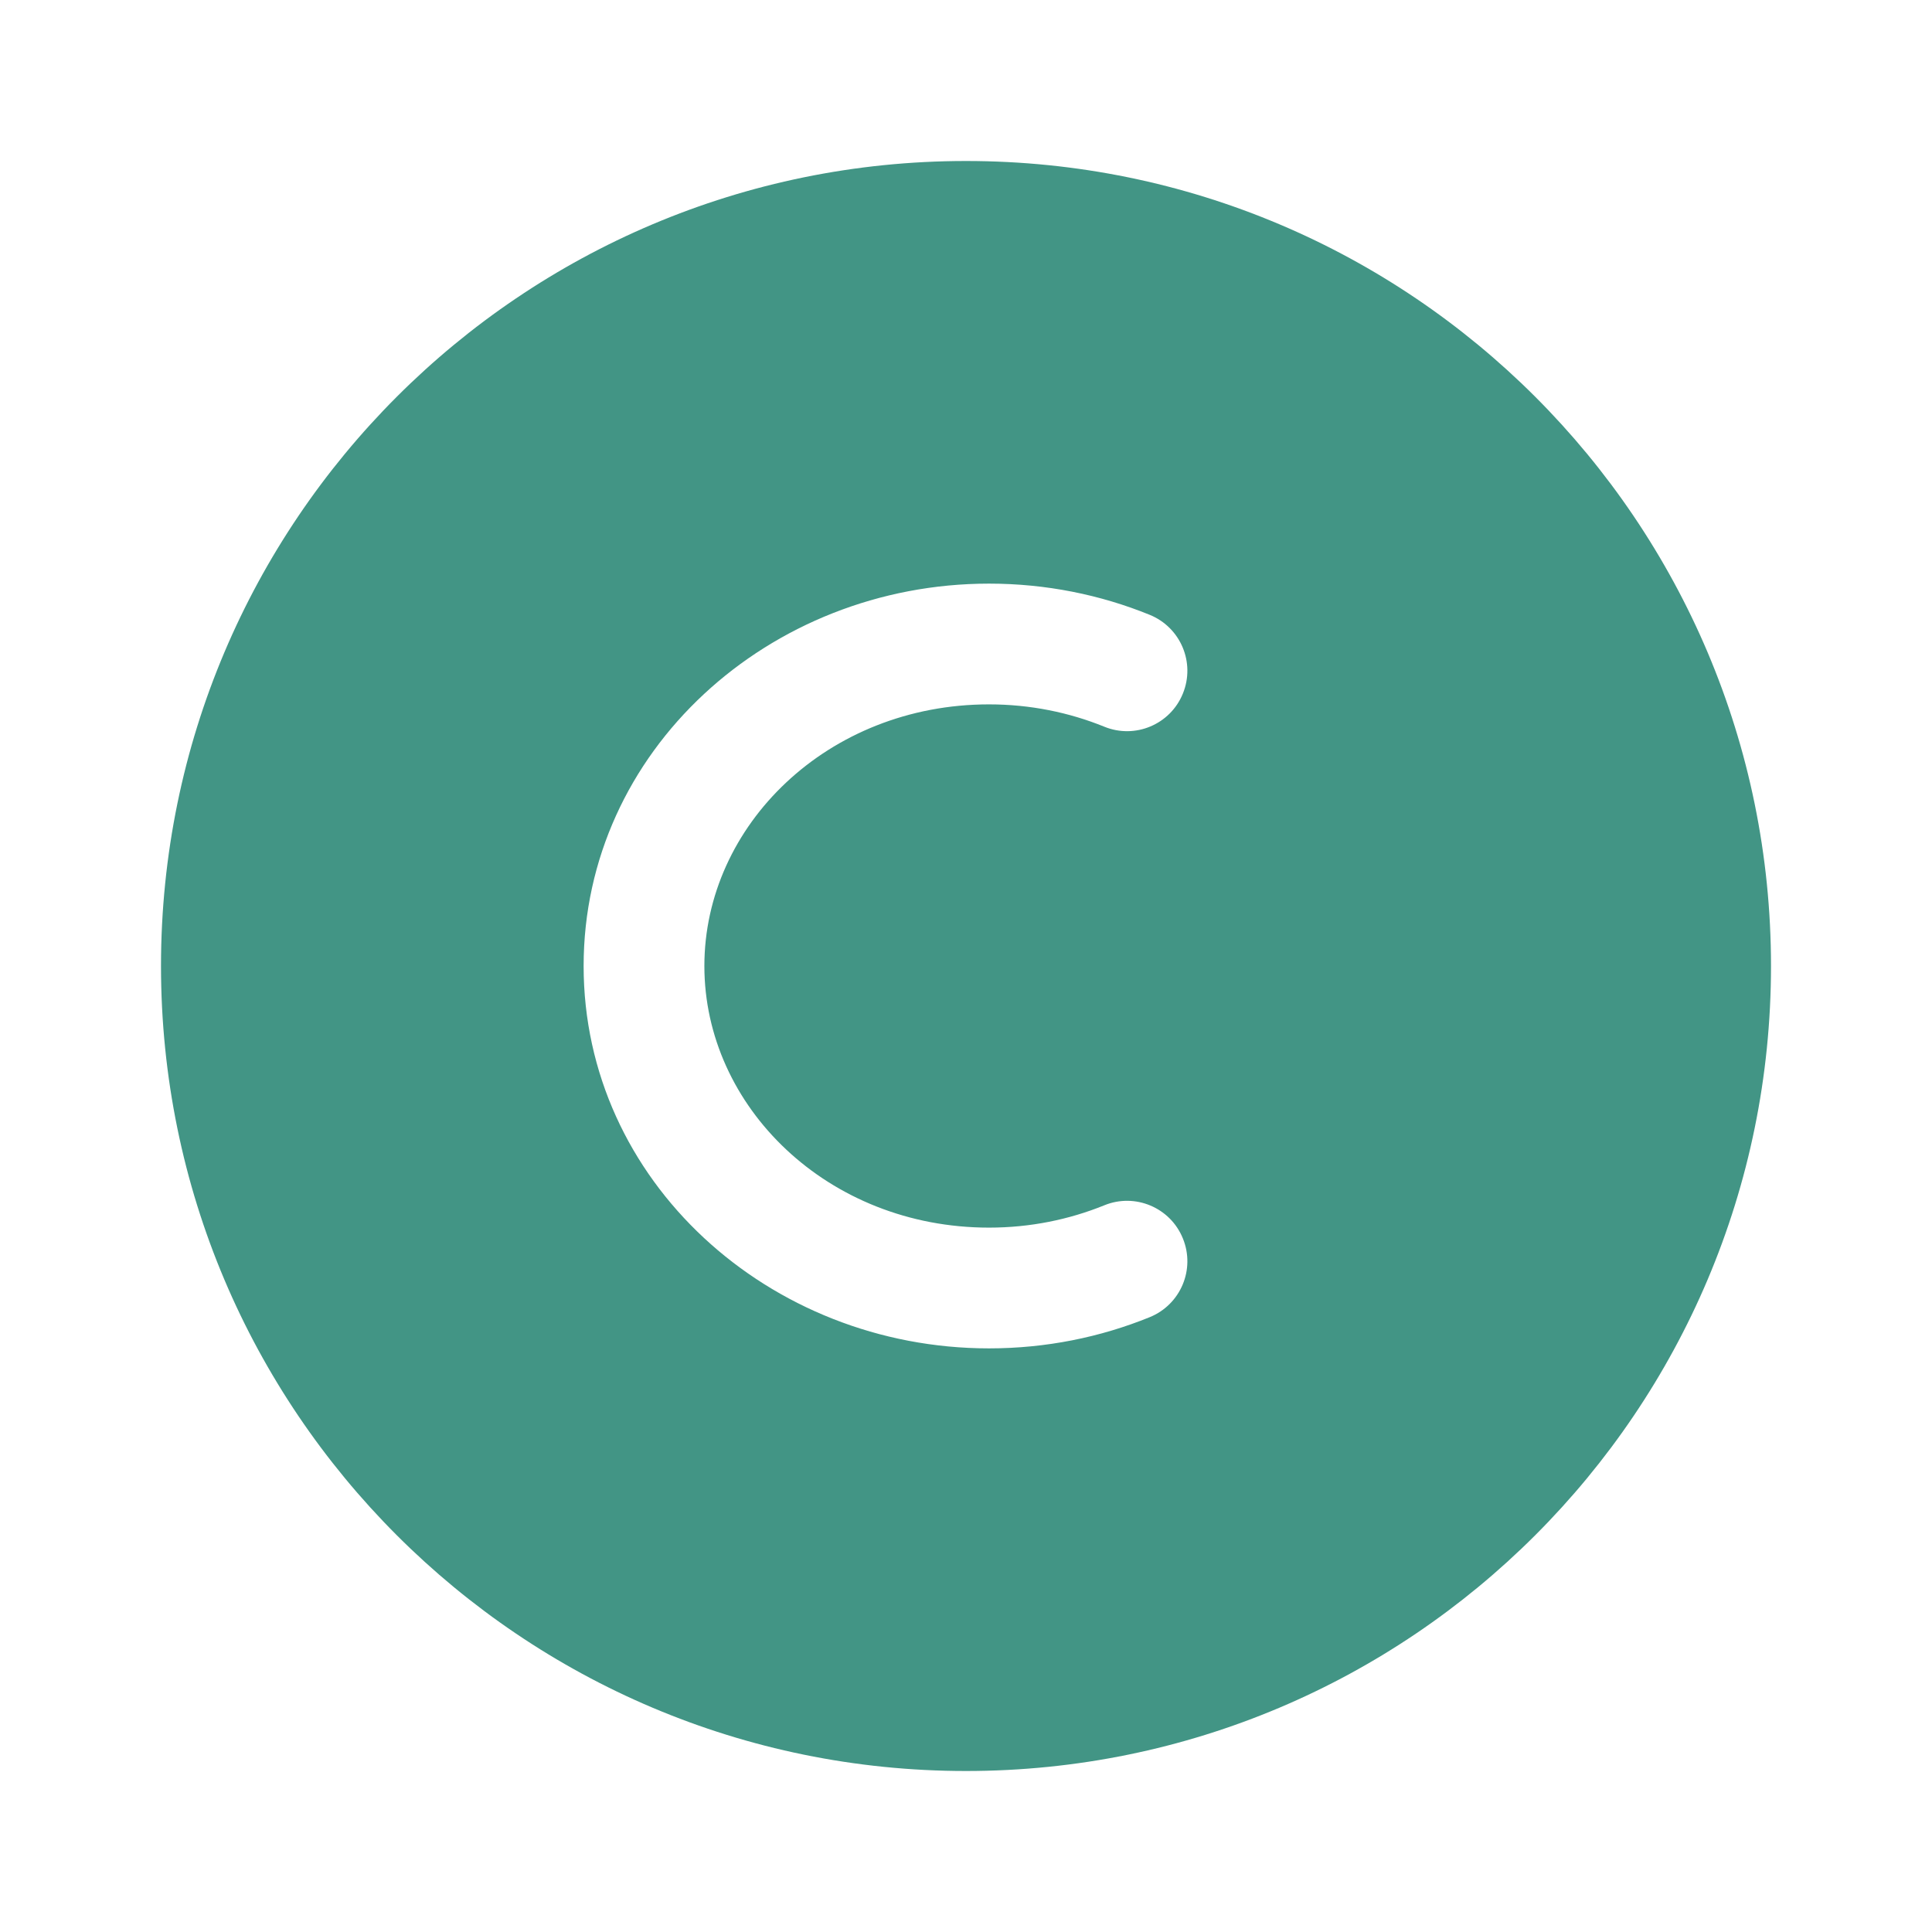
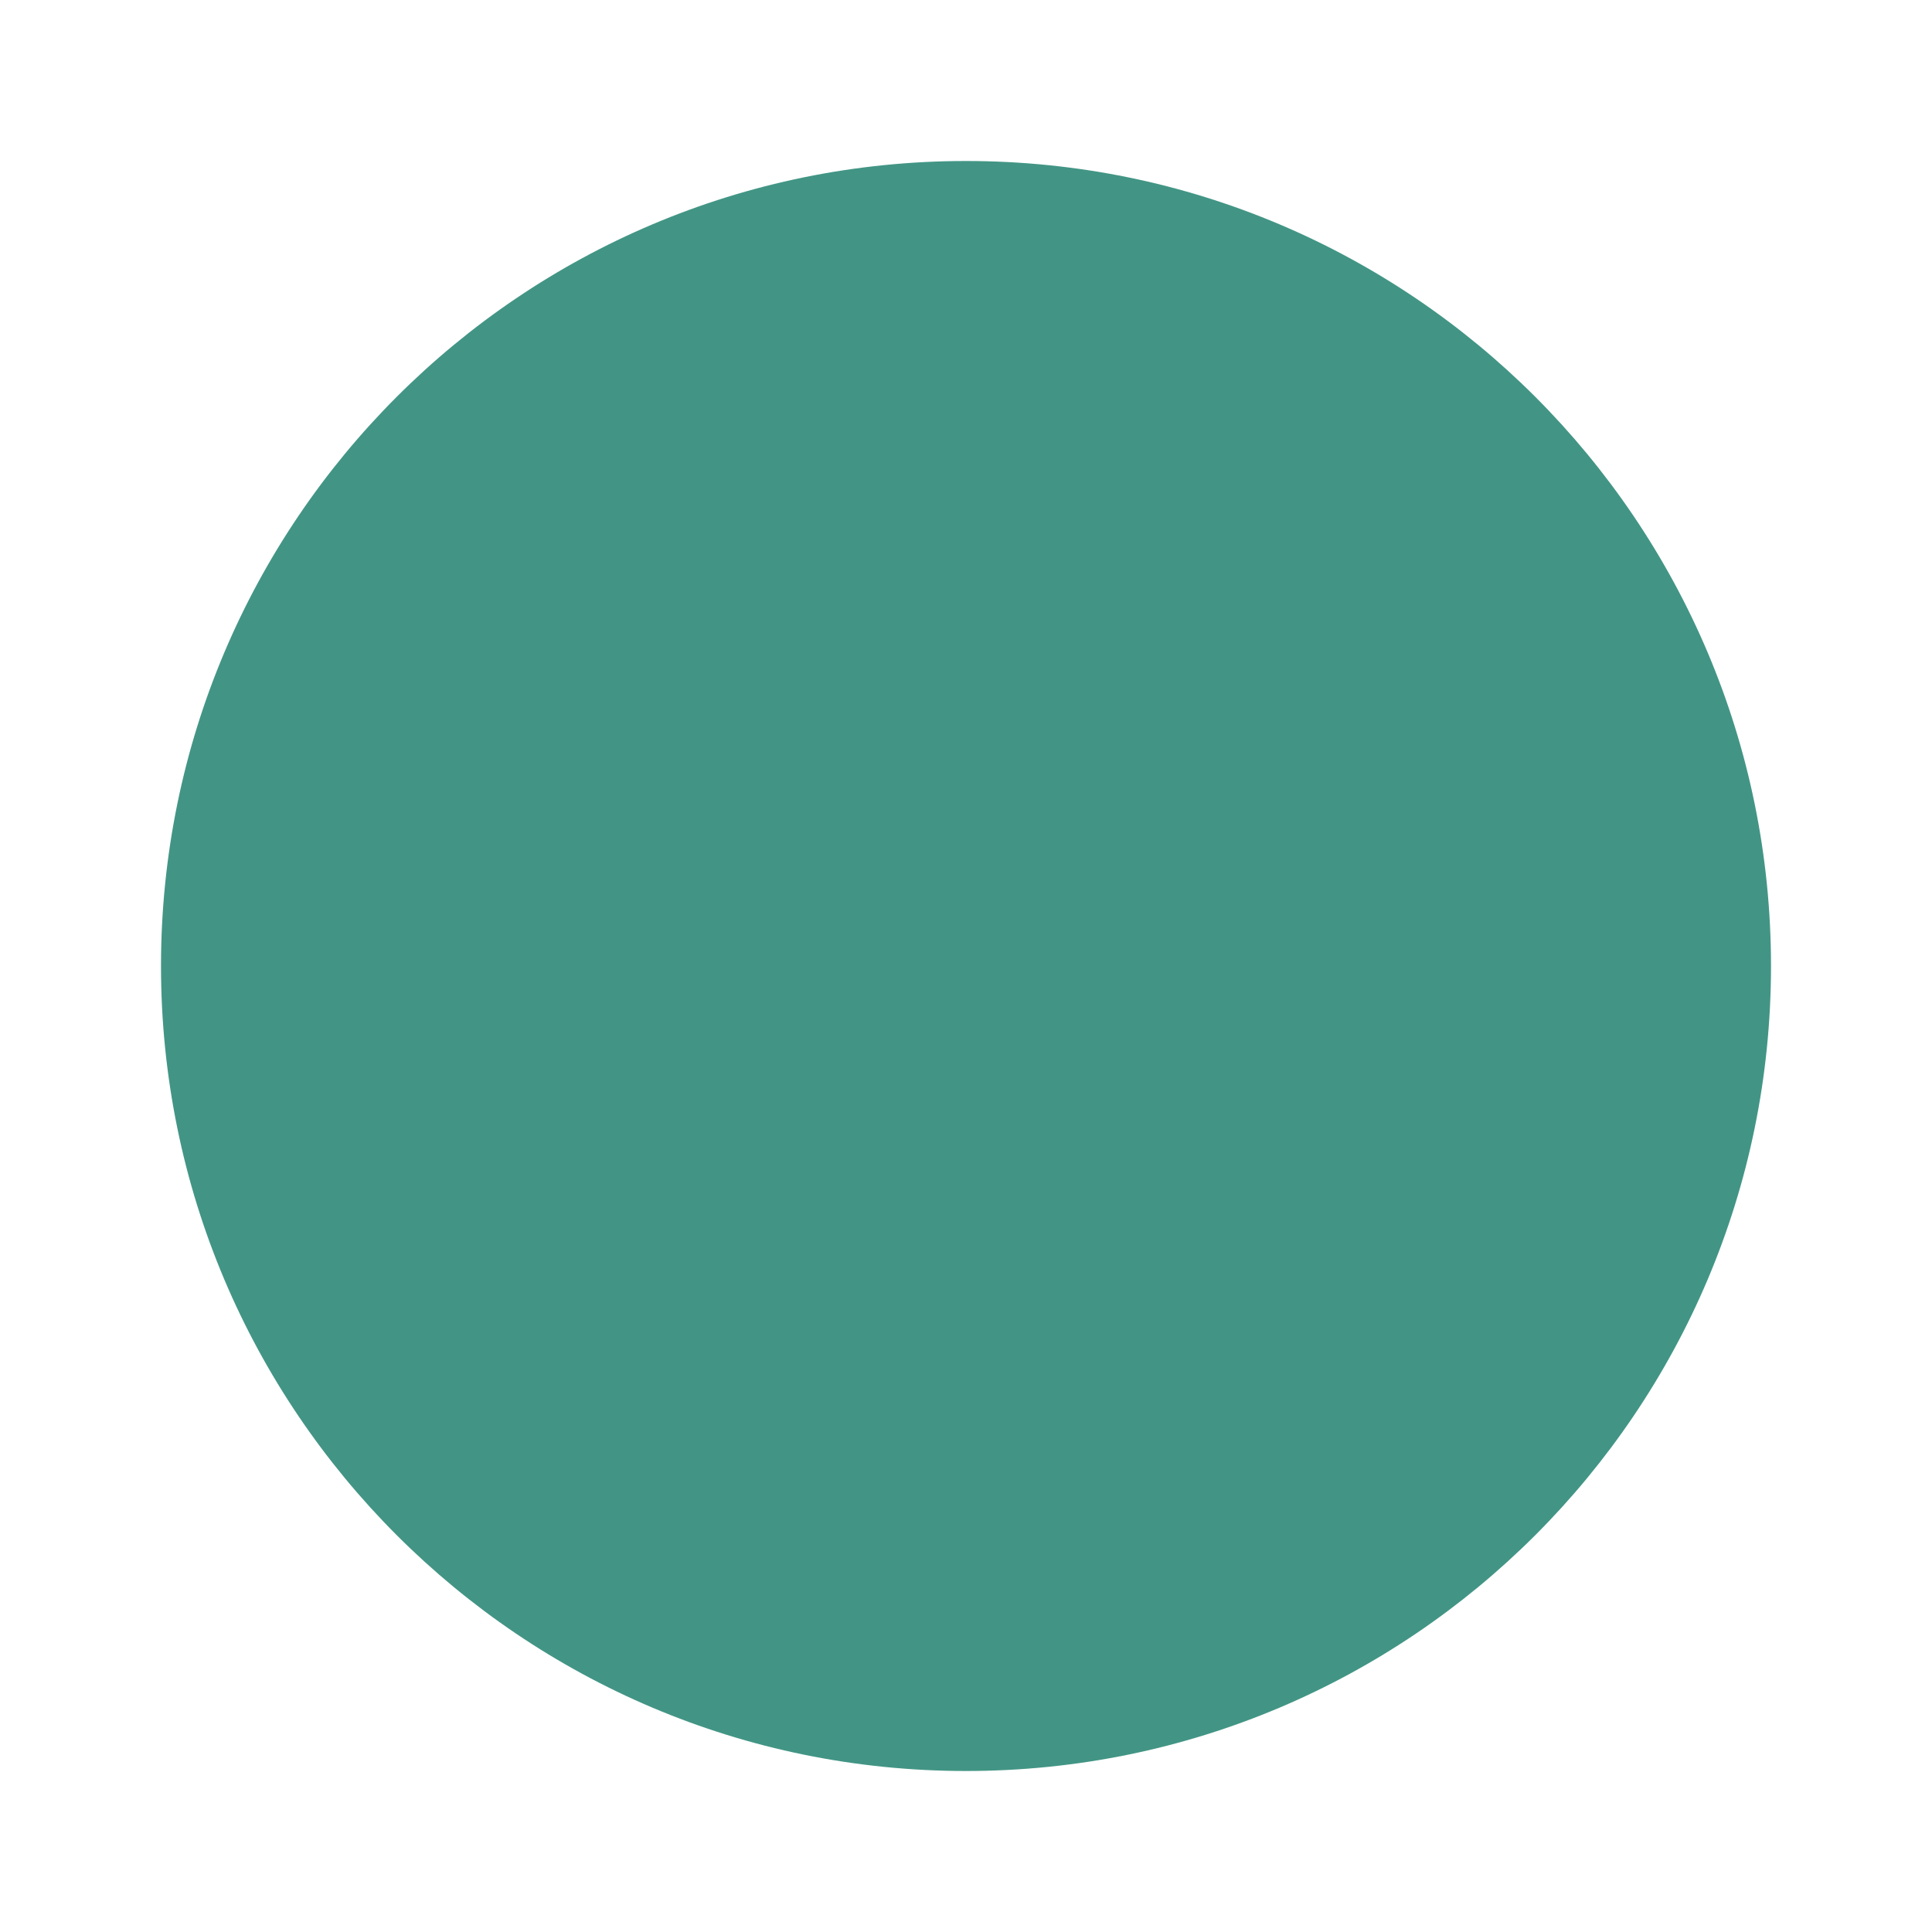
<svg xmlns="http://www.w3.org/2000/svg" width="800px" height="800px" viewBox="0 0 24 24" fill="none">
-   <path fill-rule="evenodd" clip-rule="evenodd" d="M12 22C6.477 22 2 17.523 2 12C2 6.477 6.477 2 12 2C17.523 2 22 6.477 22 12C22 17.523 17.523 22 12 22ZM12.286 8.75C10.283 8.75 8.75 10.253 8.75 12C8.75 13.747 10.283 15.25 12.286 15.25C12.797 15.25 13.281 15.15 13.717 14.973C14.1 14.816 14.538 15 14.694 15.384C14.851 15.768 14.667 16.205 14.283 16.362C13.669 16.612 12.993 16.75 12.286 16.75C9.554 16.75 7.25 14.671 7.25 12C7.25 9.329 9.554 7.25 12.286 7.25C12.993 7.25 13.669 7.388 14.283 7.638C14.667 7.795 14.851 8.232 14.694 8.616C14.538 9 14.1 9.184 13.717 9.027C13.281 8.85 12.797 8.75 12.286 8.75Z" fill="#429585" />
+   <path fillRule="evenodd" clip-rule="evenodd" d="M12 22C6.477 22 2 17.523 2 12C2 6.477 6.477 2 12 2C17.523 2 22 6.477 22 12C22 17.523 17.523 22 12 22ZM12.286 8.75C10.283 8.75 8.75 10.253 8.75 12C8.75 13.747 10.283 15.25 12.286 15.25C12.797 15.25 13.281 15.15 13.717 14.973C14.1 14.816 14.538 15 14.694 15.384C14.851 15.768 14.667 16.205 14.283 16.362C13.669 16.612 12.993 16.75 12.286 16.75C9.554 16.75 7.25 14.671 7.25 12C7.25 9.329 9.554 7.25 12.286 7.25C12.993 7.25 13.669 7.388 14.283 7.638C14.667 7.795 14.851 8.232 14.694 8.616C14.538 9 14.1 9.184 13.717 9.027C13.281 8.85 12.797 8.75 12.286 8.75Z" fill="#429585" />
</svg>
